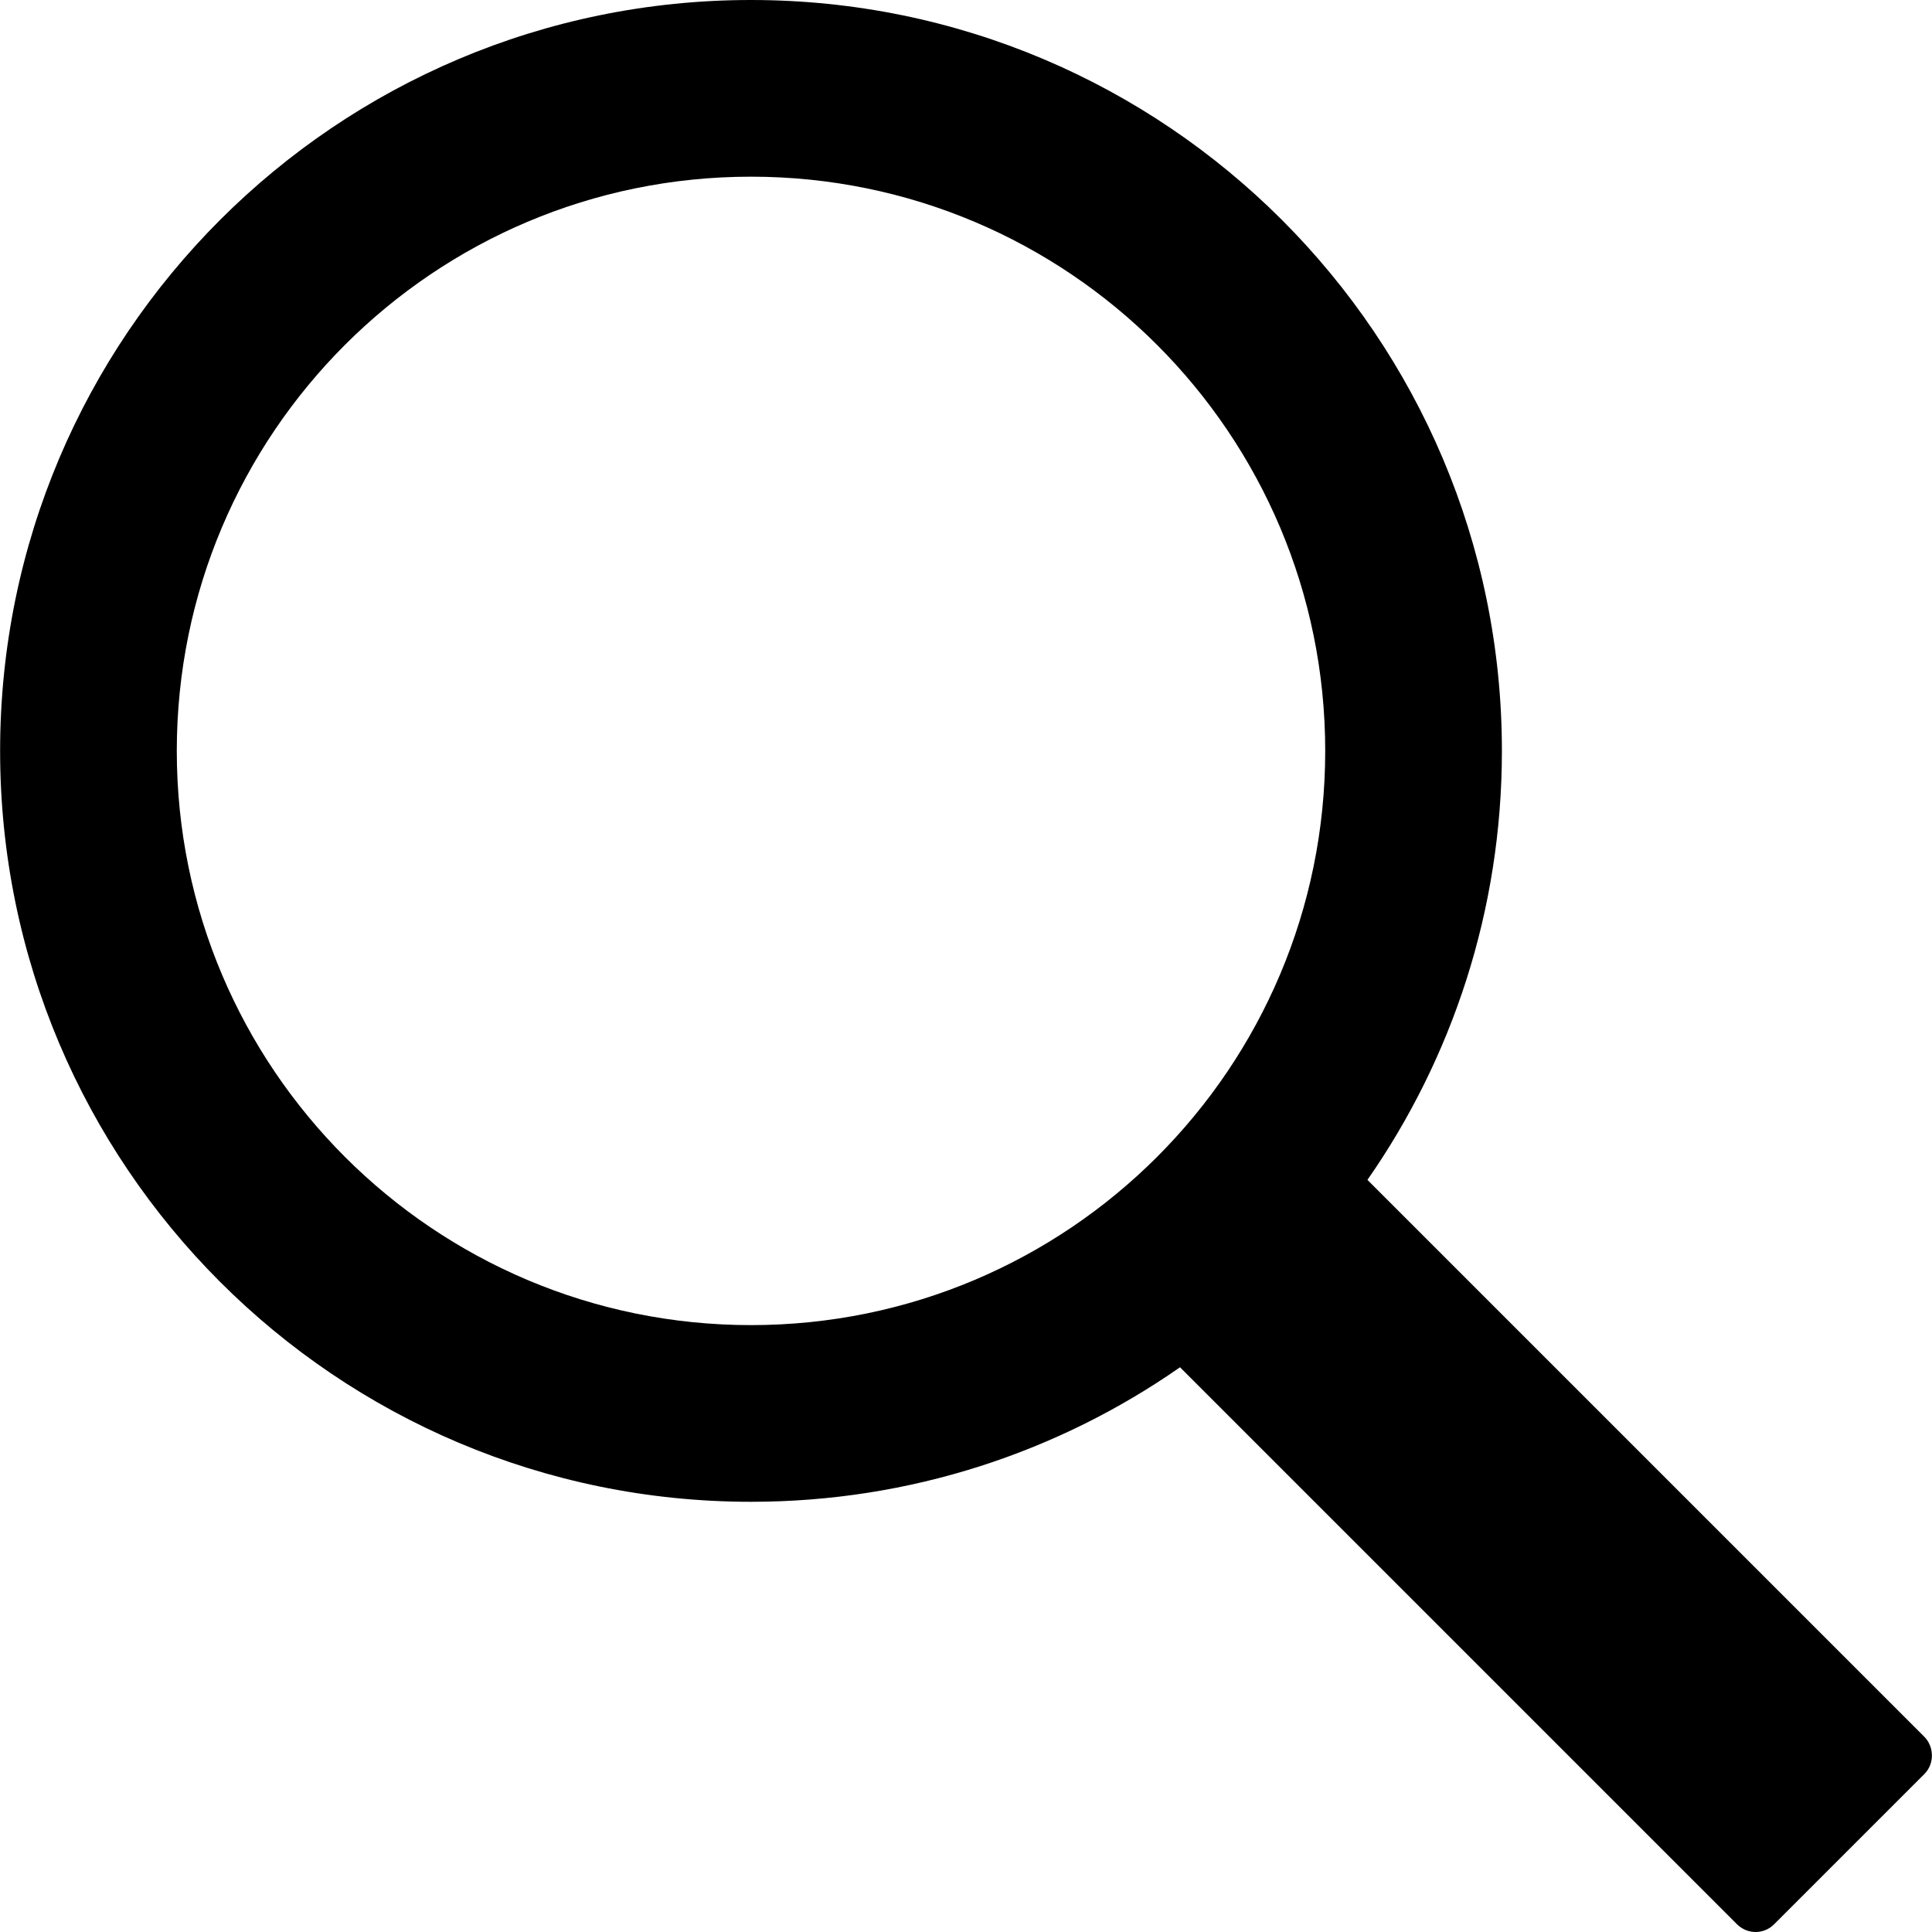
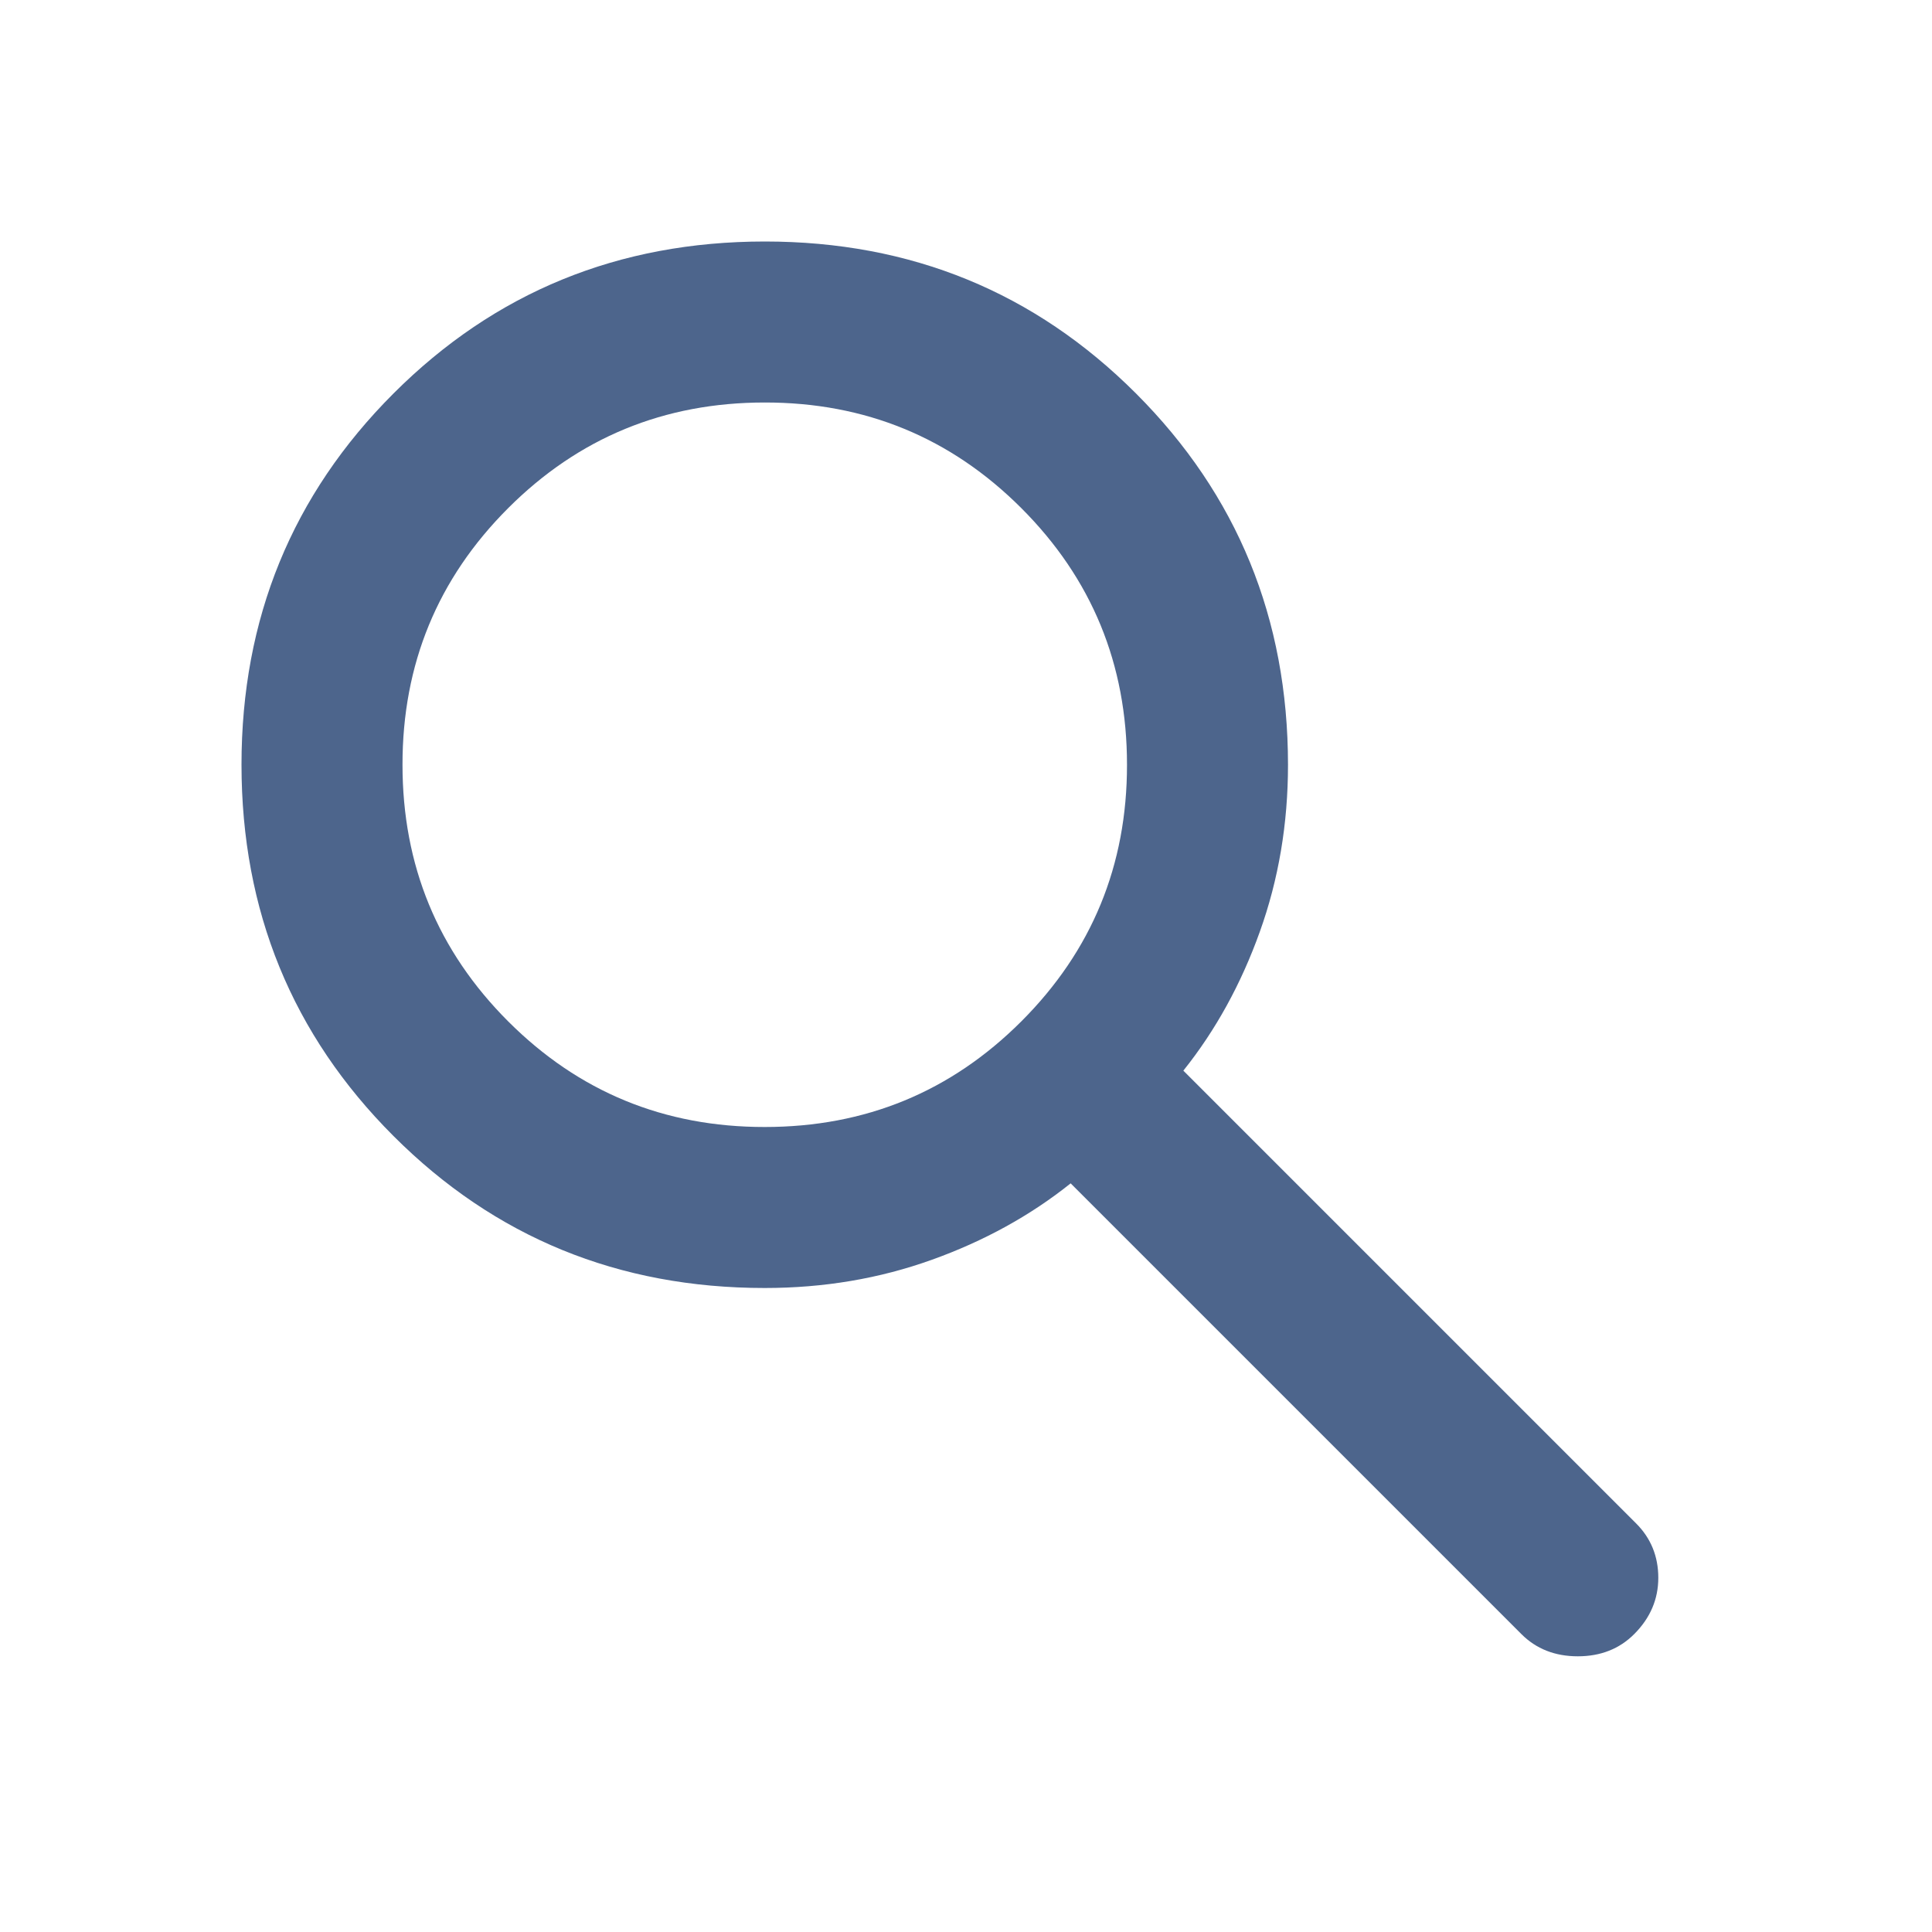
- <svg xmlns="http://www.w3.org/2000/svg" version="1.1" viewBox="0 0 612.08 612.08" xml:space="preserve">
-   <g>
-     <path d="M237.927,0C106.555,0,0.035,106.52,0.035,237.893c0,131.373,106.52,237.893,237.893,237.893   c50.518,0,97.368-15.757,135.879-42.597l0.028-0.028l176.432,176.433c3.274,3.274,8.48,3.358,11.839,0l47.551-47.551   c3.274-3.274,3.106-8.703-0.028-11.838L433.223,373.8c26.84-38.539,42.597-85.39,42.597-135.907C475.82,106.52,369.3,0,237.927,0z    M237.927,419.811c-100.475,0-181.918-81.443-181.918-181.918S137.453,55.975,237.927,55.975s181.918,81.443,181.918,181.918   S338.402,419.811,237.927,419.811z" />
-   </g>
-   <g>
- </g>
-   <g>
- </g>
-   <g>
- </g>
-   <g>
- </g>
-   <g>
- </g>
-   <g>
- </g>
-   <g>
- </g>
-   <g>
- </g>
-   <g>
- </g>
-   <g>
- </g>
-   <g>
- </g>
-   <g>
- </g>
-   <g>
- </g>
-   <g>
- </g>
-   <g>
- </g>
+ <svg xmlns="http://www.w3.org/2000/svg" width="30" height="30" viewBox="0 0 30 30" fill="none">
+   <path d="M23.625 25.375L16.625 18.375C16 18.875 15.281 19.271 14.469 19.562C13.656 19.854 12.792 20 11.875 20C9.604 20 7.683 19.213 6.11 17.64C4.537 16.067 3.751 14.145 3.75 11.875C3.75 9.604 4.537 7.683 6.11 6.11C7.683 4.537 9.605 3.751 11.875 3.75C14.146 3.75 16.067 4.537 17.64 6.11C19.212 7.683 19.999 9.605 20 11.875C20 12.792 19.854 13.656 19.562 14.469C19.271 15.281 18.875 16 18.375 16.625L25.406 23.656C25.635 23.885 25.75 24.167 25.75 24.5C25.75 24.833 25.625 25.125 25.375 25.375C25.146 25.604 24.854 25.719 24.5 25.719C24.146 25.719 23.854 25.604 23.625 25.375ZM11.875 17.5C13.438 17.5 14.766 16.953 15.86 15.859C16.954 14.765 17.501 13.437 17.5 11.875C17.5 10.312 16.953 8.984 15.859 7.89C14.765 6.796 13.437 6.249 11.875 6.25C10.312 6.25 8.984 6.797 7.89 7.891C6.796 8.985 6.249 10.313 6.25 11.875C6.25 13.438 6.797 14.766 7.891 15.86C8.985 16.954 10.313 17.501 11.875 17.5Z" fill="#4D658C" />
</svg>
